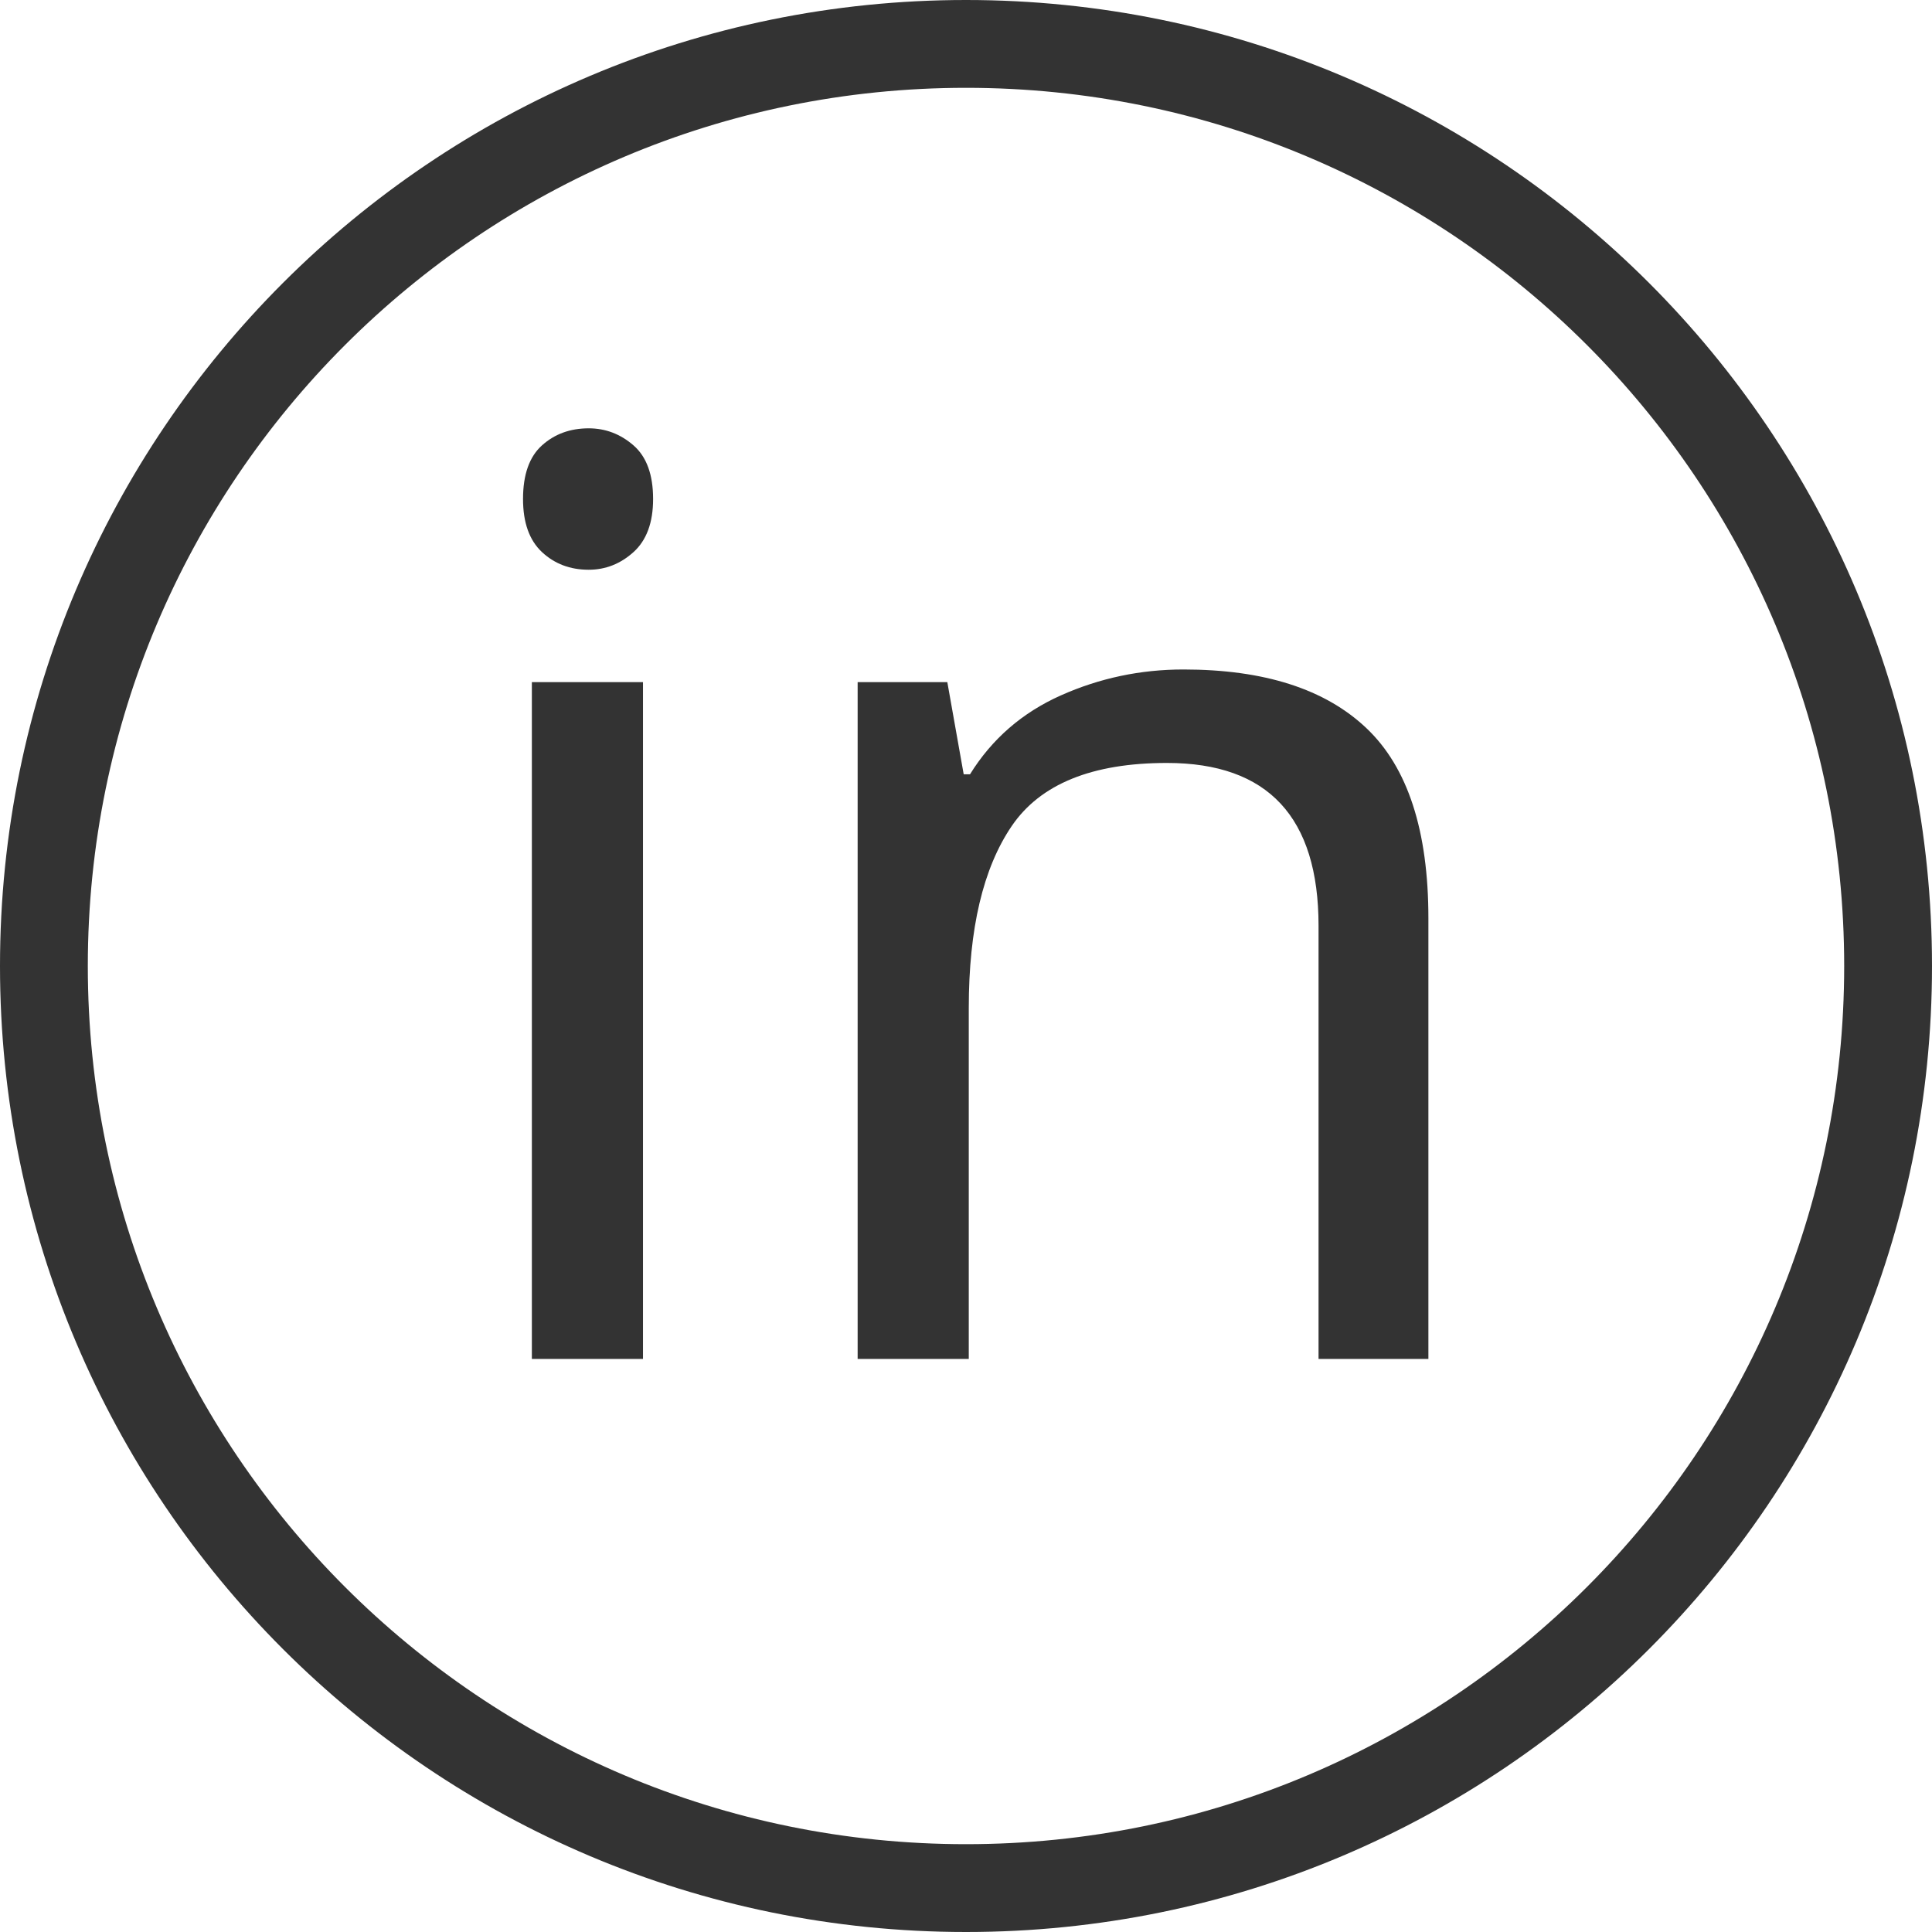
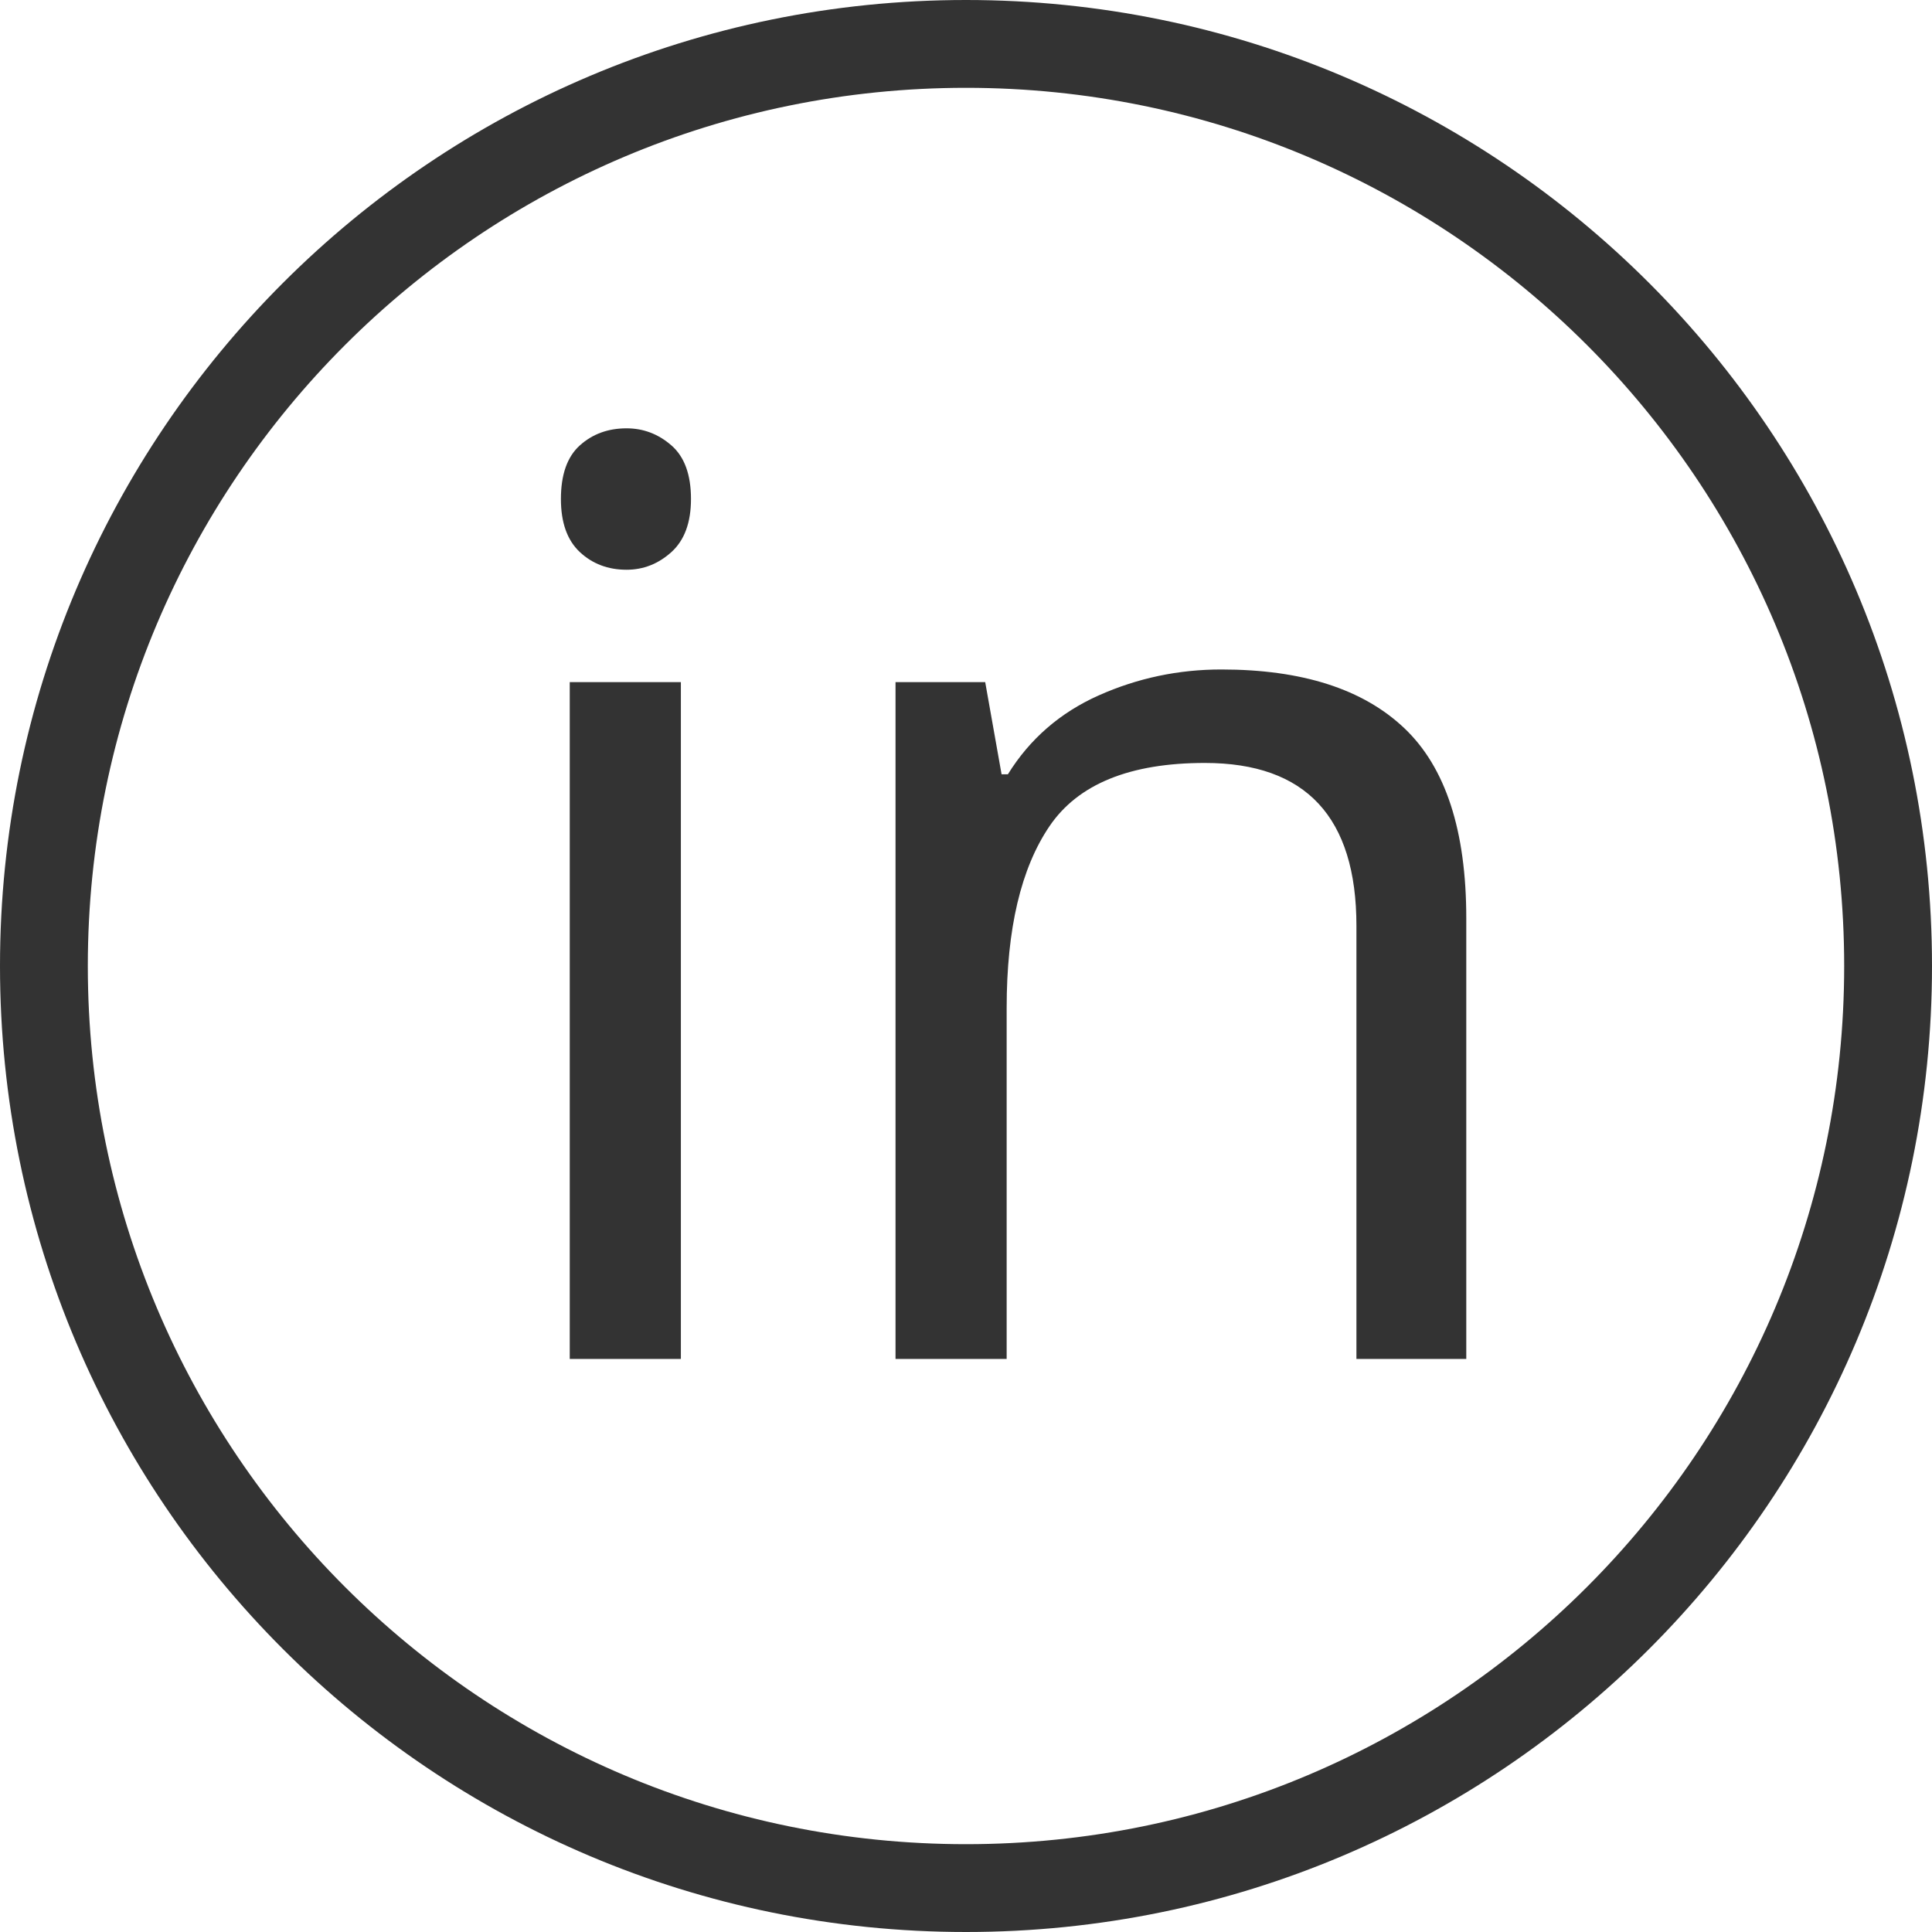
<svg xmlns="http://www.w3.org/2000/svg" version="1.1" id="Capa_1" x="0px" y="0px" width="612px" height="612px" viewBox="0 0 612 612" style="enable-background:new 0 0 612 612;" xml:space="preserve">
  <defs id="defs995" />
  <g id="g960">
    <g id="g958">
      <path d="M612,306C612,137.004,474.995,0,306,0C137.004,0,0,137.004,0,306c0,168.995,137.004,306,306,306    C474.995,612,612,474.995,612,306z M27.818,306C27.818,152.36,152.36,27.818,306,27.818S584.182,152.36,584.182,306    S459.64,584.182,306,584.182S27.818,459.64,27.818,306z" id="path956" style="fill:#333333;fill-opacity:1" />
    </g>
  </g>
  <g id="g962">
</g>
  <g id="g964">
</g>
  <g id="g966">
</g>
  <g id="g968">
</g>
  <g id="g970">
</g>
  <g id="g972">
</g>
  <g id="g974">
</g>
  <g id="g976">
</g>
  <g id="g978">
</g>
  <g id="g980">
</g>
  <g id="g982">
</g>
  <g id="g984">
</g>
  <g id="g986">
</g>
  <g id="g988">
</g>
  <g id="g990">
</g>
-   <text xml:space="preserve" style="font-style:normal;font-weight:normal;font-size:400px;line-height:1.25;font-family:sans-serif;letter-spacing:0px;word-spacing:0px;fill:#333333;fill-opacity:1;stroke:none" x="134.475" y="430.475" id="text5884">
-     <tspan id="tspan5882" x="134.475" y="430.475">in</tspan>
+   <text xml:space="preserve" style="font-style:normal;font-weight:normal;font-size:400px;line-height:1.25;font-family:sans-serif;letter-spacing:0px;word-spacing:0px;fill:#333333;fill-opacity:1;stroke:none" x="146.475" y="430.475" id="text5884">
+     <tspan id="tspan5882" x="146.475" y="430.475">in</tspan>
  </text>
</svg>
